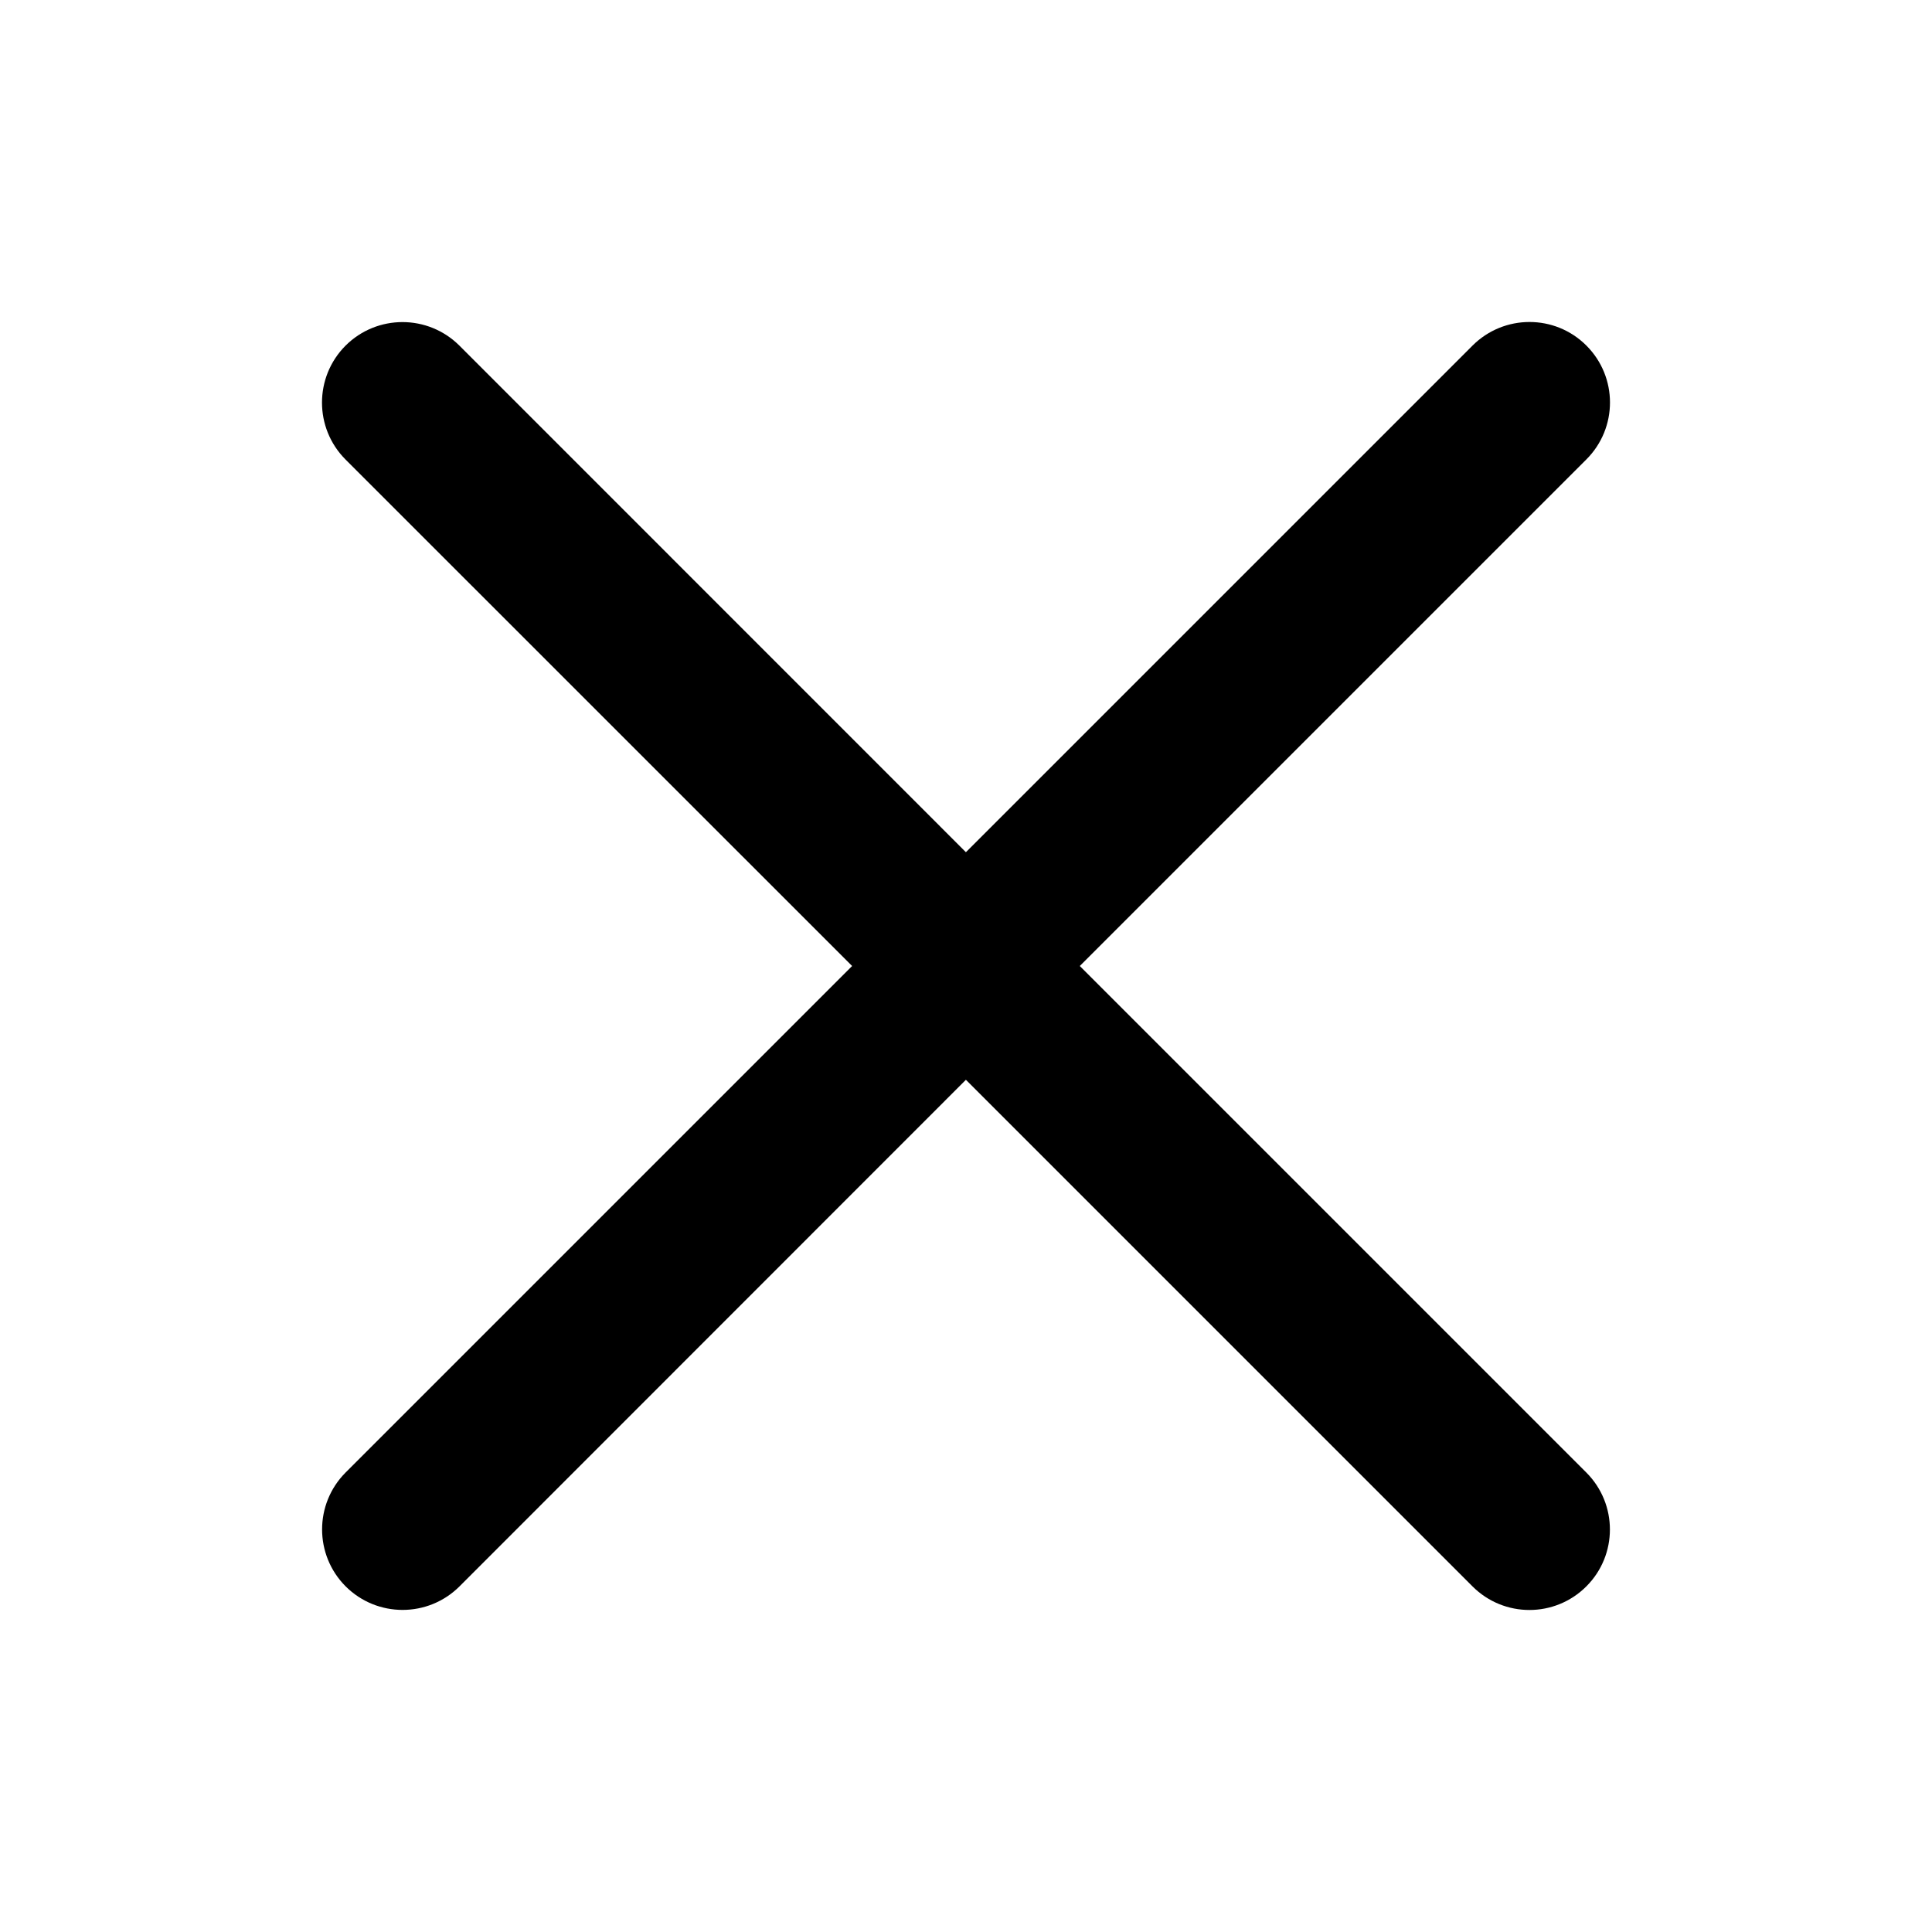
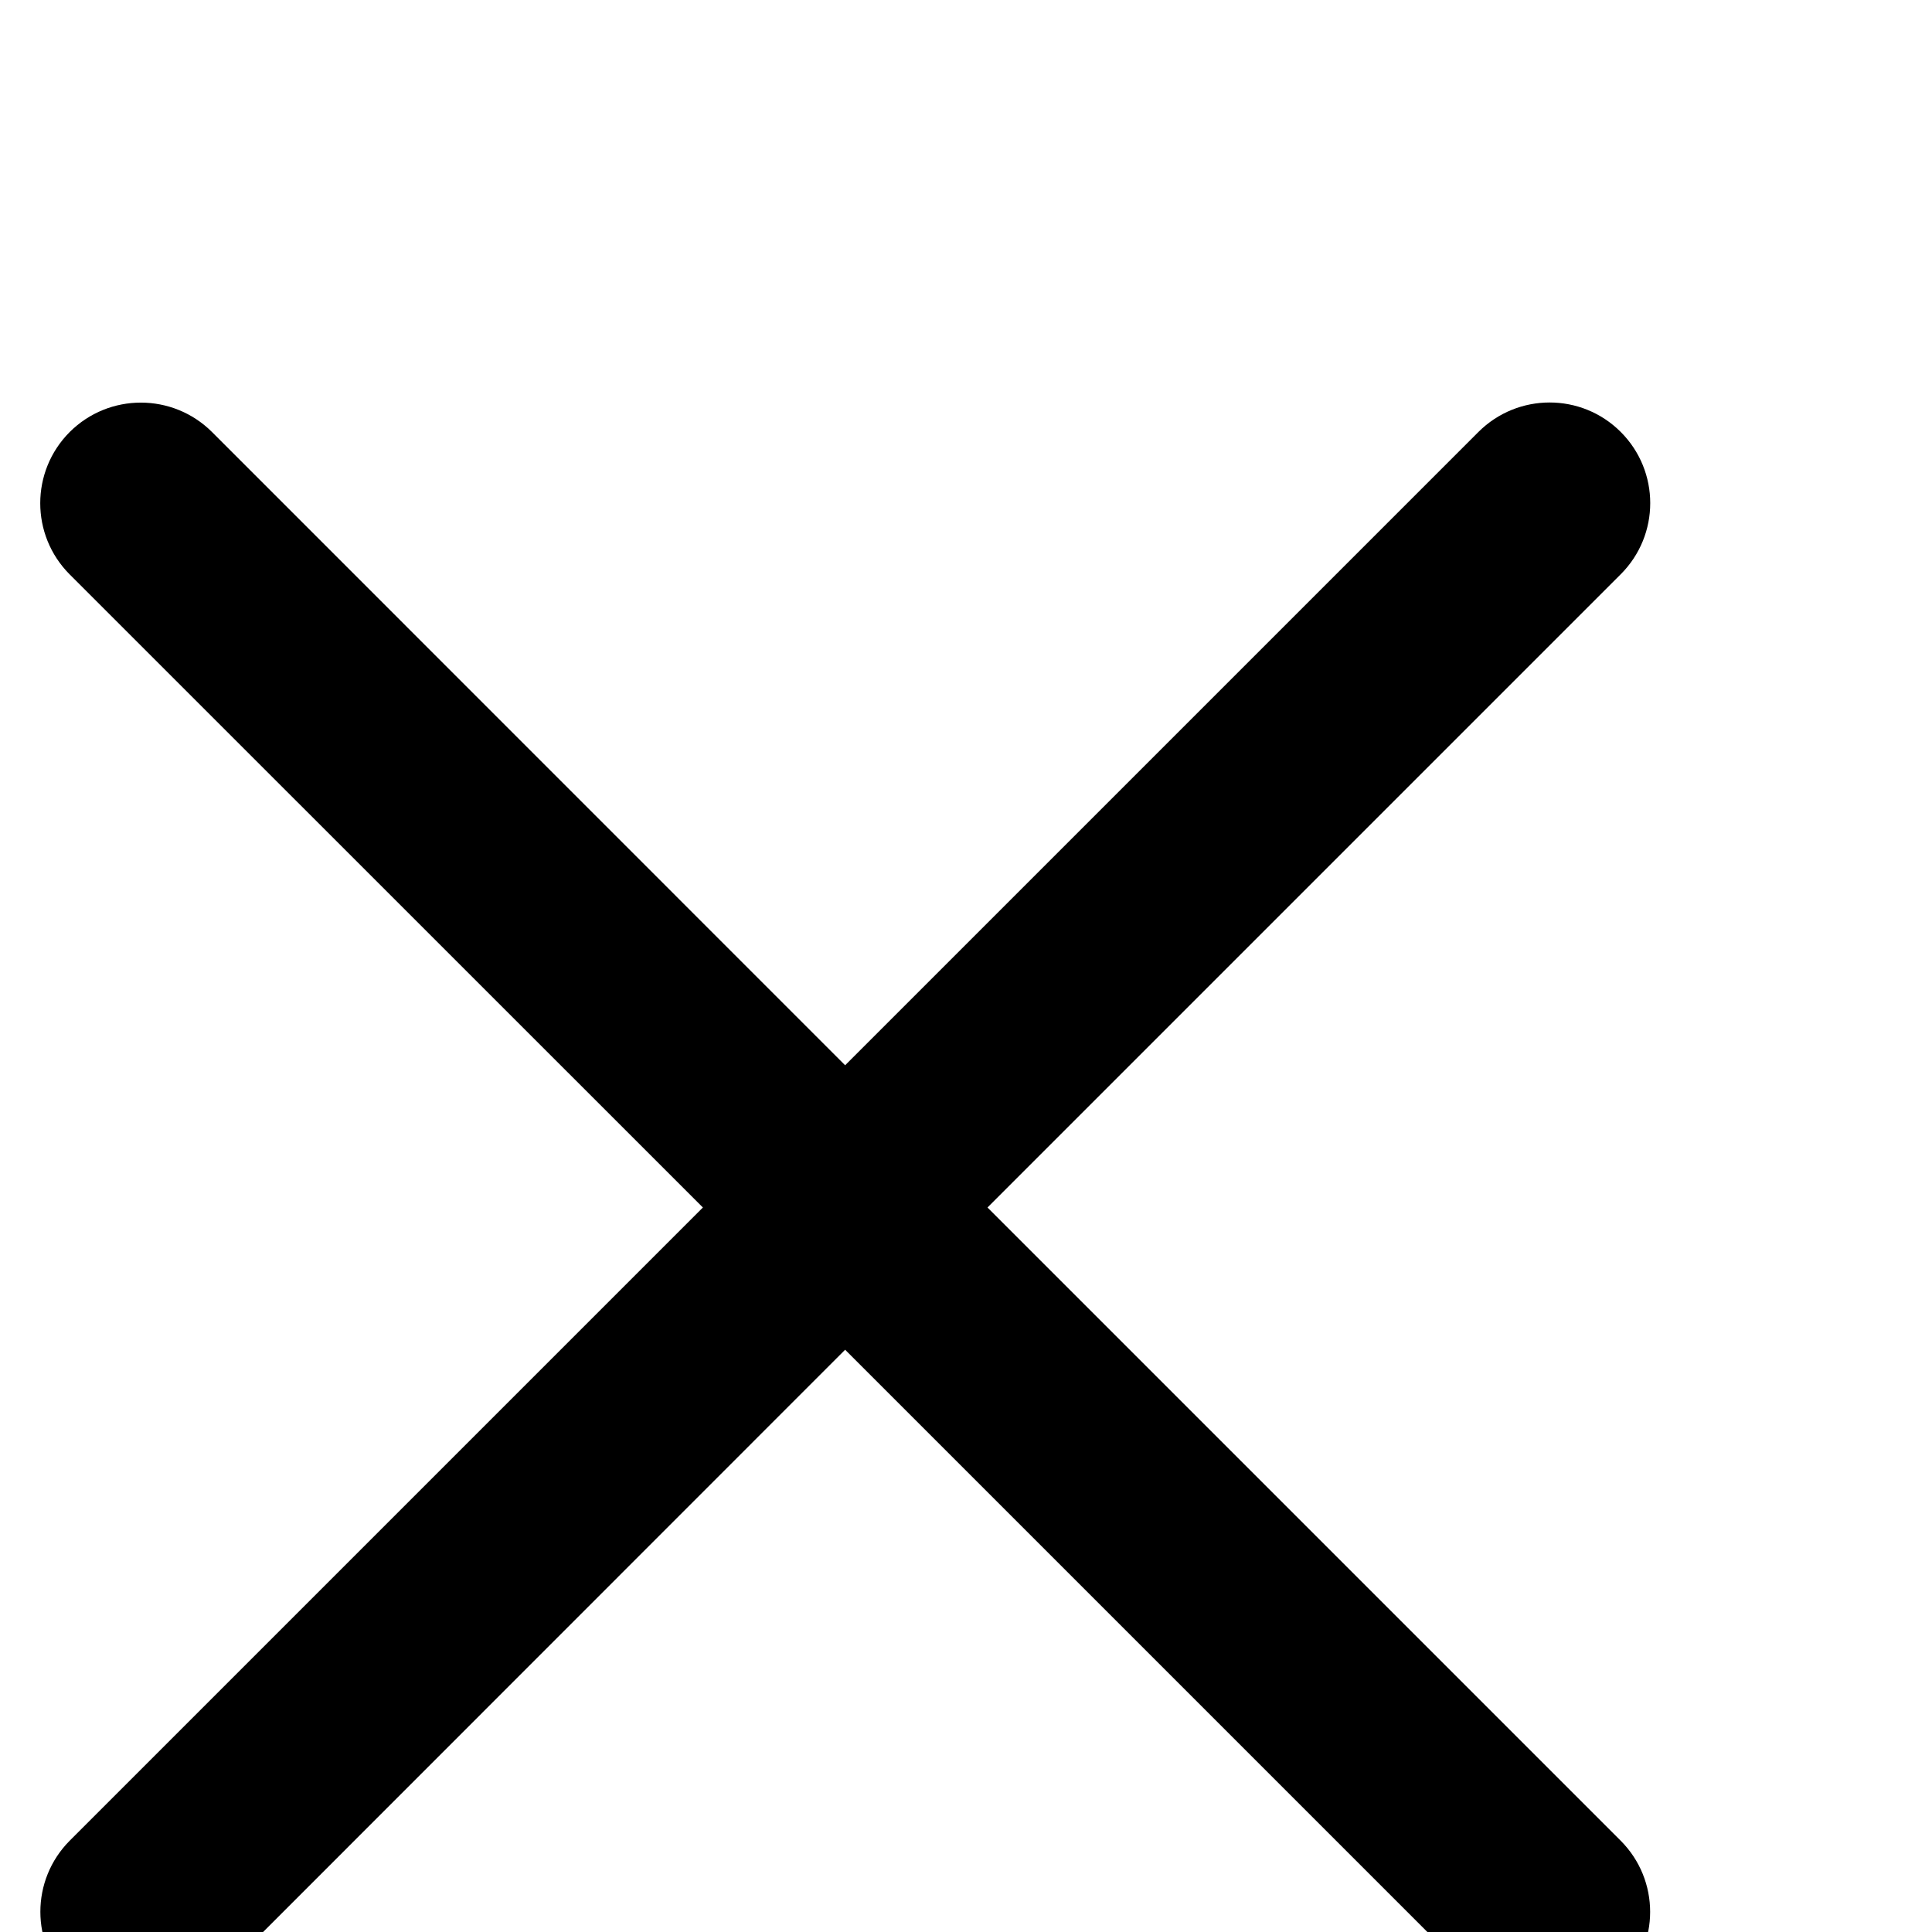
- <svg xmlns="http://www.w3.org/2000/svg" width="20" height="20" viewBox="0 0 20 20" fill="none">
-   <path d="M15.244 3.577C15.57 3.252 16.097 3.252 16.422 3.577C16.748 3.903 16.748 4.43 16.422 4.756L11.178 10L16.422 15.244C16.747 15.57 16.747 16.097 16.422 16.422C16.096 16.748 15.569 16.748 15.243 16.422L9.999 11.178L4.757 16.422C4.431 16.747 3.904 16.747 3.578 16.422C3.253 16.096 3.253 15.569 3.578 15.243L8.821 10L3.577 4.757C3.252 4.431 3.252 3.904 3.577 3.578C3.903 3.253 4.43 3.253 4.756 3.578L9.999 8.822L15.244 3.577Z" fill="currentColor" />
+ <svg xmlns="http://www.w3.org/2000/svg" width="16" height="16" viewBox="0 0 16 16" fill="none">
+   <path d="M12.244 3.577C12.57 3.252 13.097 3.252 13.422 3.577C13.748 3.903 13.748 4.43 13.422 4.756L8.178 10L13.422 15.244C13.747 15.57 13.747 16.097 13.422 16.422C13.096 16.748 12.569 16.748 12.243 16.422L6.999 11.178L1.757 16.422C1.431 16.747 0.904 16.747 0.578 16.422C0.253 16.096 0.253 15.569 0.578 15.243L5.821 10L0.577 4.757C0.252 4.431 0.252 3.904 0.577 3.578C0.903 3.253 1.43 3.253 1.756 3.578L6.999 8.822L12.244 3.577Z" fill="currentColor" />
</svg>
